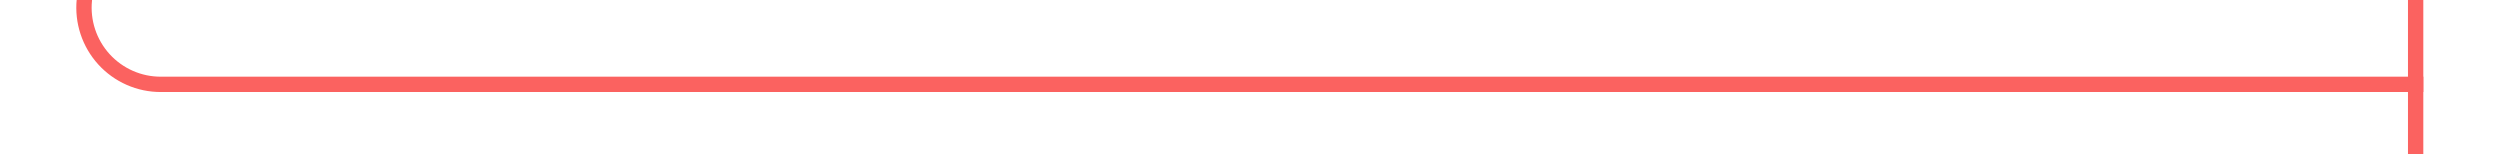
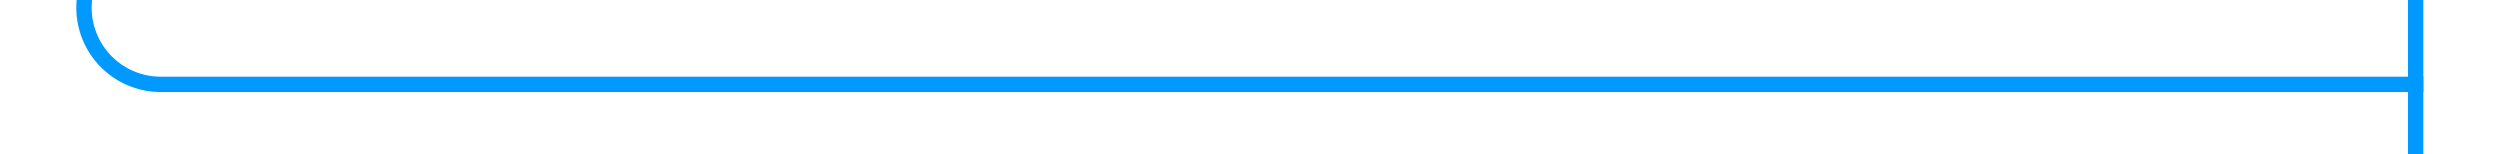
<svg xmlns="http://www.w3.org/2000/svg" version="1.1" width="163px" height="10px" preserveAspectRatio="xMinYMid meet" viewBox="238 430  163 8">
-   <path d="M 243.5 407  L 243.5 429  A 5 5 0 0 0 248.5 434.5 L 396 434.5  " stroke-width="1" stroke="#fb6260" fill="none" />
-   <path d="M 243.5 406  A 3 3 0 0 0 240.5 409 A 3 3 0 0 0 243.5 412 A 3 3 0 0 0 246.5 409 A 3 3 0 0 0 243.5 406 Z M 395 429  L 395 440  L 396 440  L 396 429  L 395 429  Z " fill-rule="nonzero" fill="#fb6260" stroke="none" />
+   <path d="M 243.5 407  L 243.5 429  A 5 5 0 0 0 248.5 434.5 L 396 434.5  " stroke-width="1" stroke="#0099ff" fill="none" />
+   <path d="M 243.5 406  A 3 3 0 0 0 240.5 409 A 3 3 0 0 0 243.5 412 A 3 3 0 0 0 246.5 409 A 3 3 0 0 0 243.5 406 Z M 395 429  L 395 440  L 396 440  L 396 429  L 395 429  Z " fill-rule="nonzero" fill="#0099ff" stroke="none" />
</svg>
